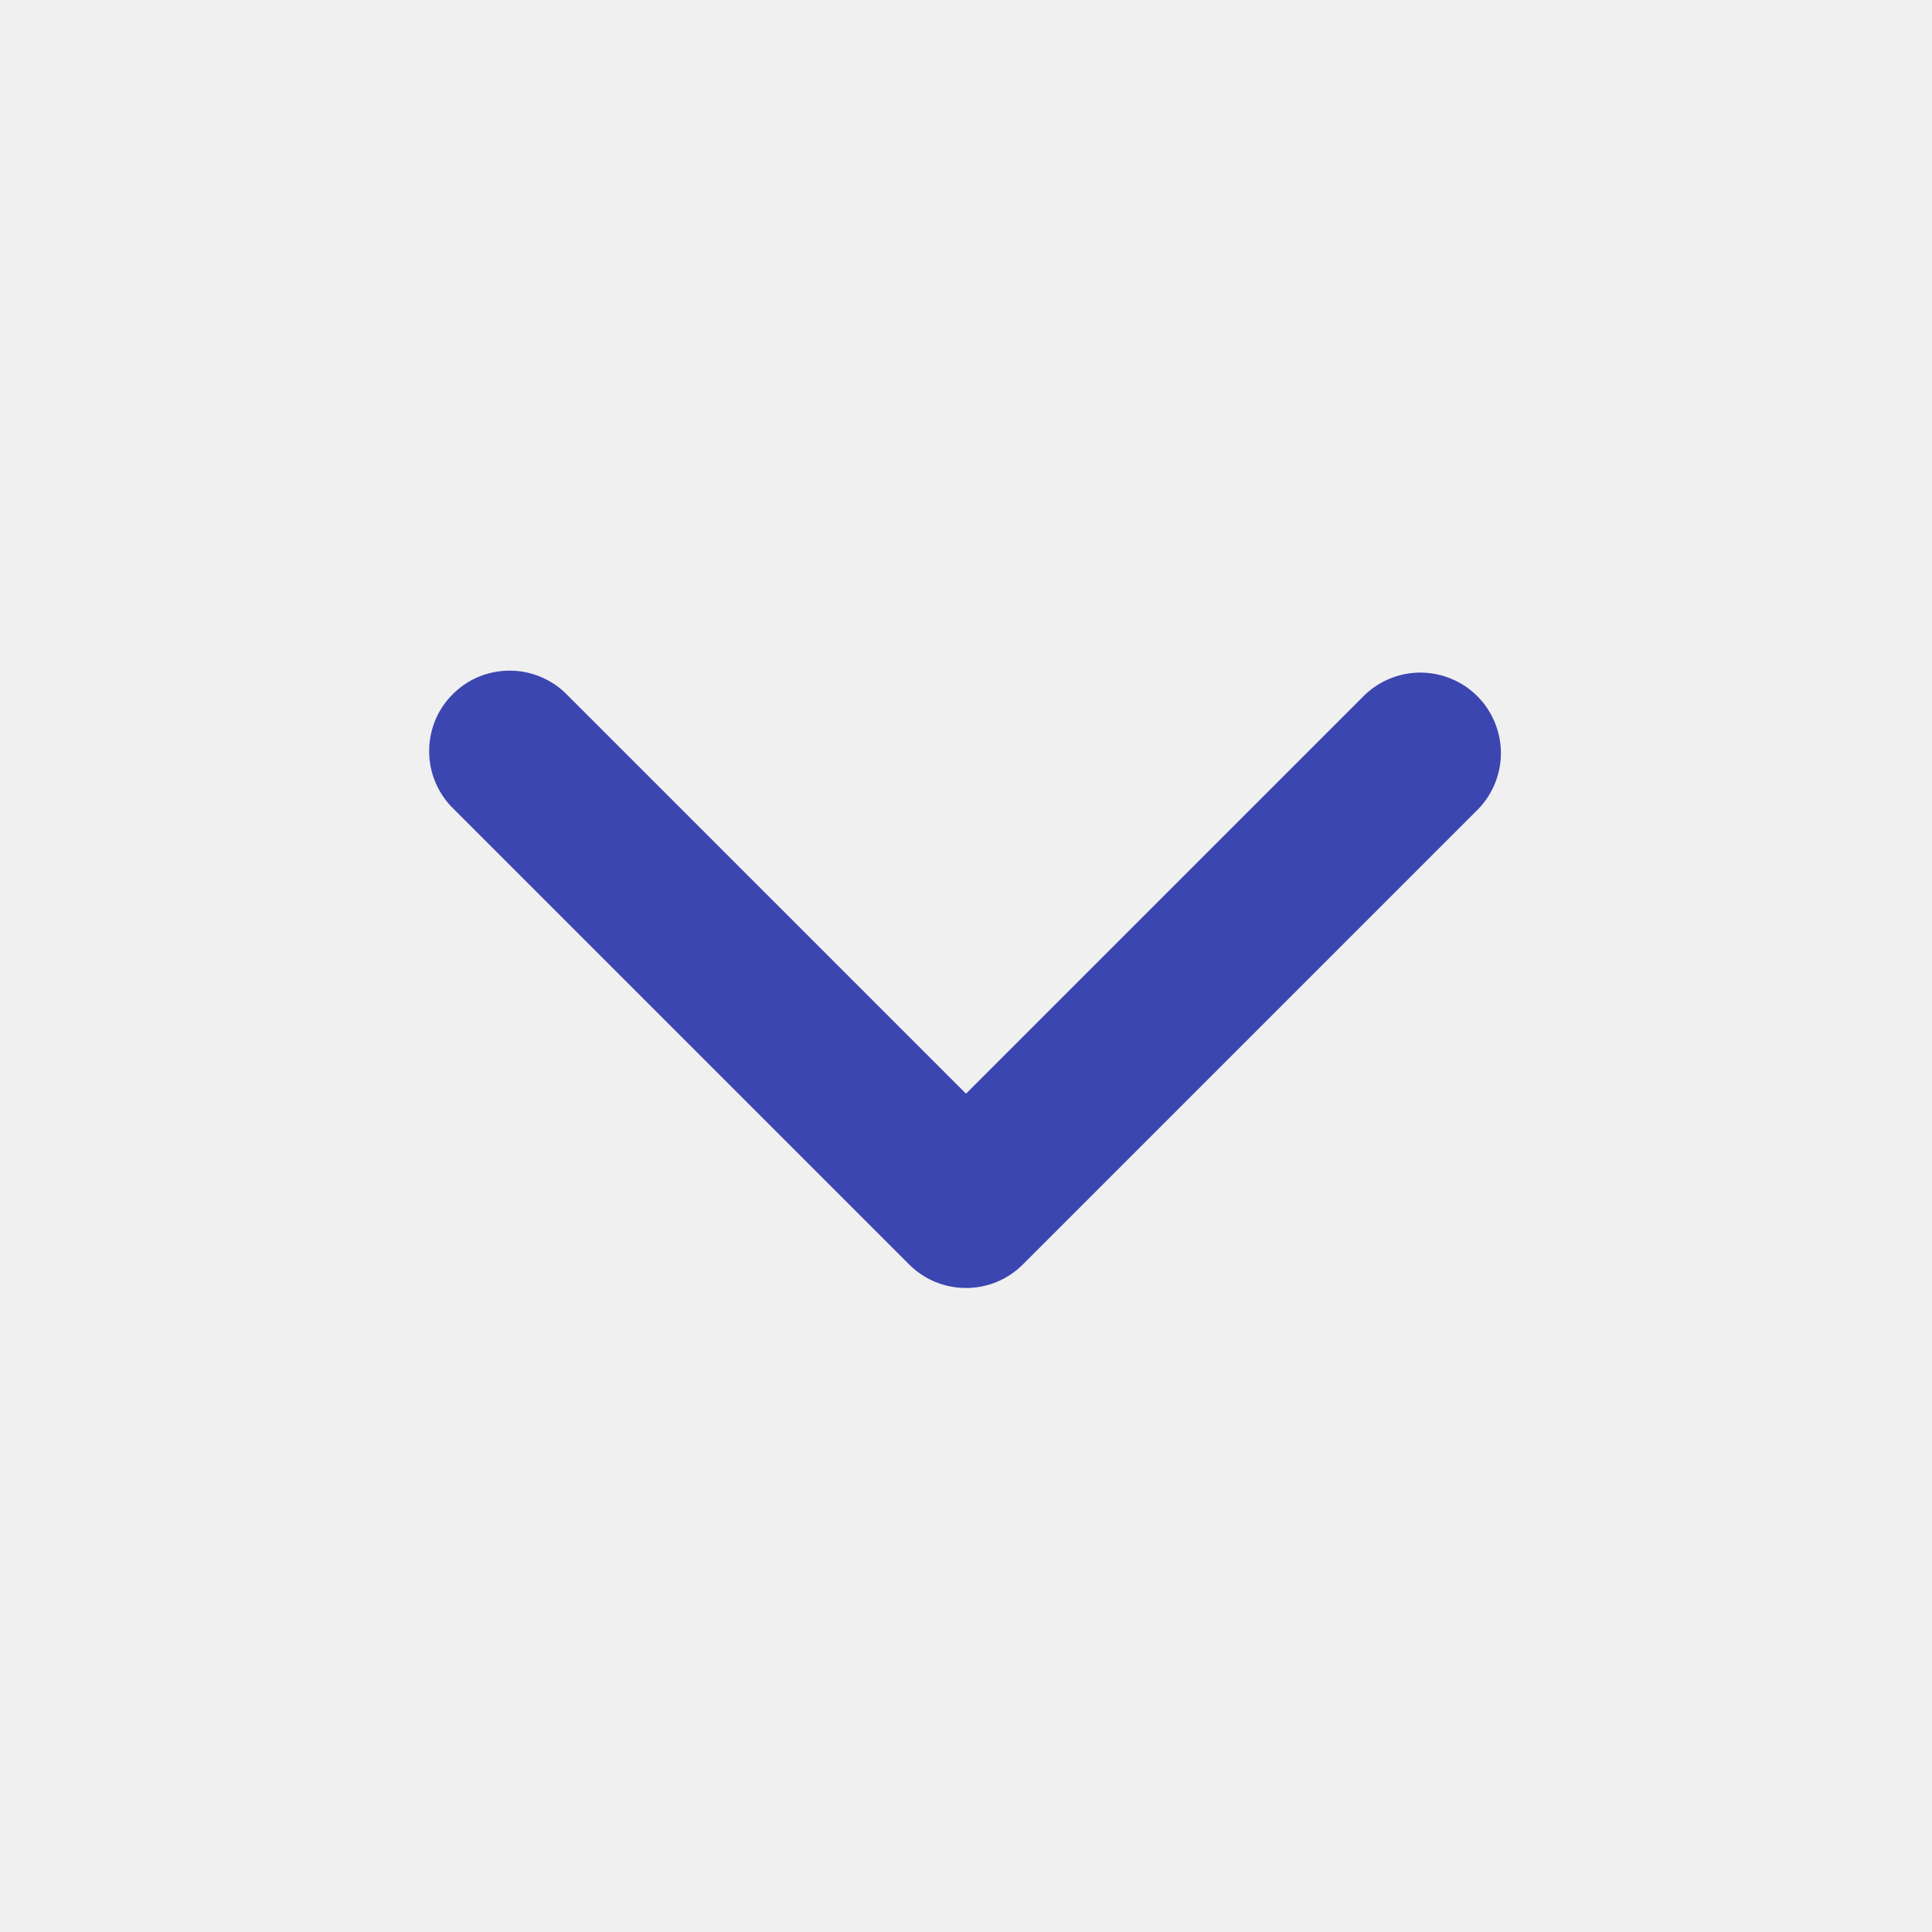
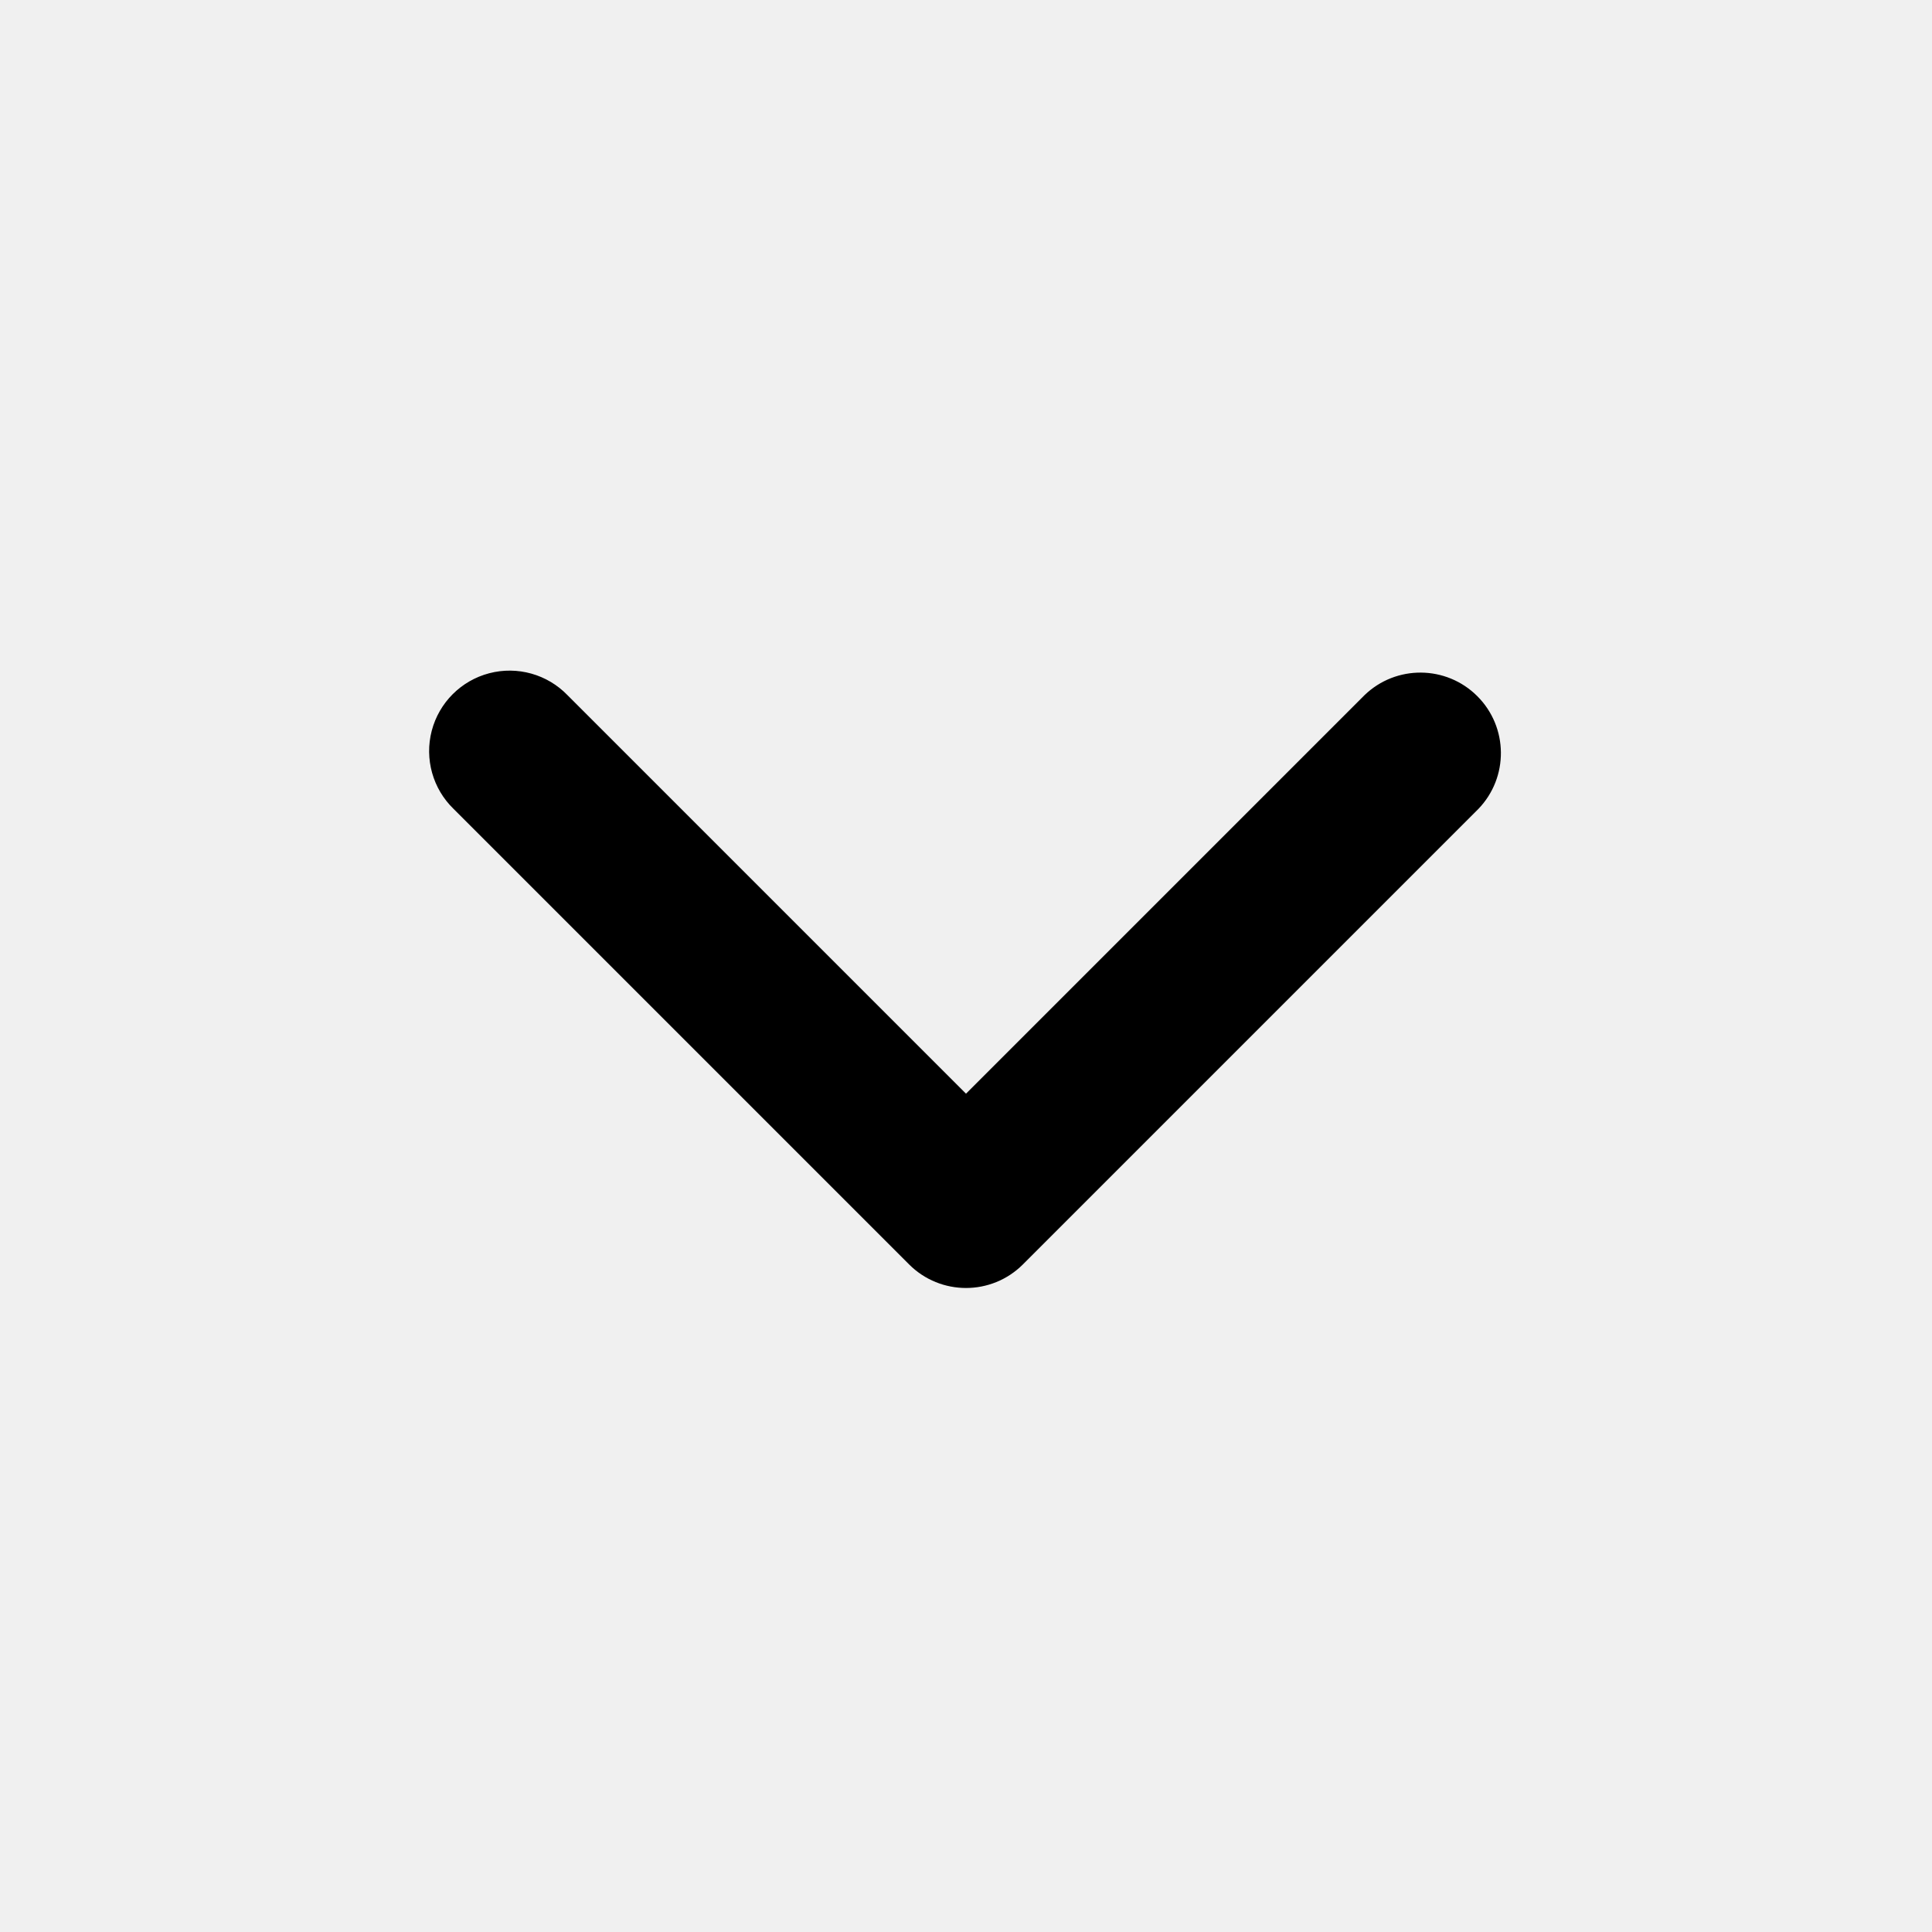
- <svg xmlns="http://www.w3.org/2000/svg" width="24" height="24" viewBox="0 0 24 24" fill="none">
-   <g clip-path="url(#clip0_121_807)">
-     <path fill-rule="evenodd" clip-rule="evenodd" d="M12.707 15.707C12.52 15.895 12.265 16 12 16C11.735 16 11.48 15.895 11.293 15.707L5.636 10.05C5.54 9.958 5.464 9.847 5.412 9.725C5.359 9.603 5.332 9.472 5.331 9.339C5.33 9.207 5.355 9.075 5.405 8.952C5.455 8.829 5.53 8.717 5.624 8.624C5.718 8.53 5.829 8.455 5.952 8.405C6.075 8.355 6.207 8.33 6.339 8.331C6.472 8.332 6.603 8.359 6.725 8.412C6.847 8.464 6.958 8.54 7.05 8.636L12 13.586L16.95 8.636C17.139 8.454 17.391 8.353 17.653 8.355C17.916 8.358 18.166 8.463 18.352 8.648C18.537 8.834 18.642 9.084 18.645 9.347C18.647 9.609 18.546 9.861 18.364 10.05L12.707 15.707Z" fill="#3C46B1" />
+ <svg xmlns="http://www.w3.org/2000/svg" width="24" height="24" fill="none">
+   <g clip-path="url(#a)">
+     <path fill="currentColor" fill-rule="evenodd" d="M12.707 15.707a1 1 0 0 1-1.414 0L5.636 10.05A1 1 0 1 1 7.05 8.636l4.95 4.95 4.95-4.95a1 1 0 0 1 1.414 1.414z" clip-rule="evenodd" />
  </g>
  <defs>
-     <clipPath id="clip0_121_807">
-       <rect width="24" height="24" fill="white" />
+     <clipPath id="a">
+       <path fill="currentColor" d="M0 0h24v24H0z" />
    </clipPath>
  </defs>
</svg>
